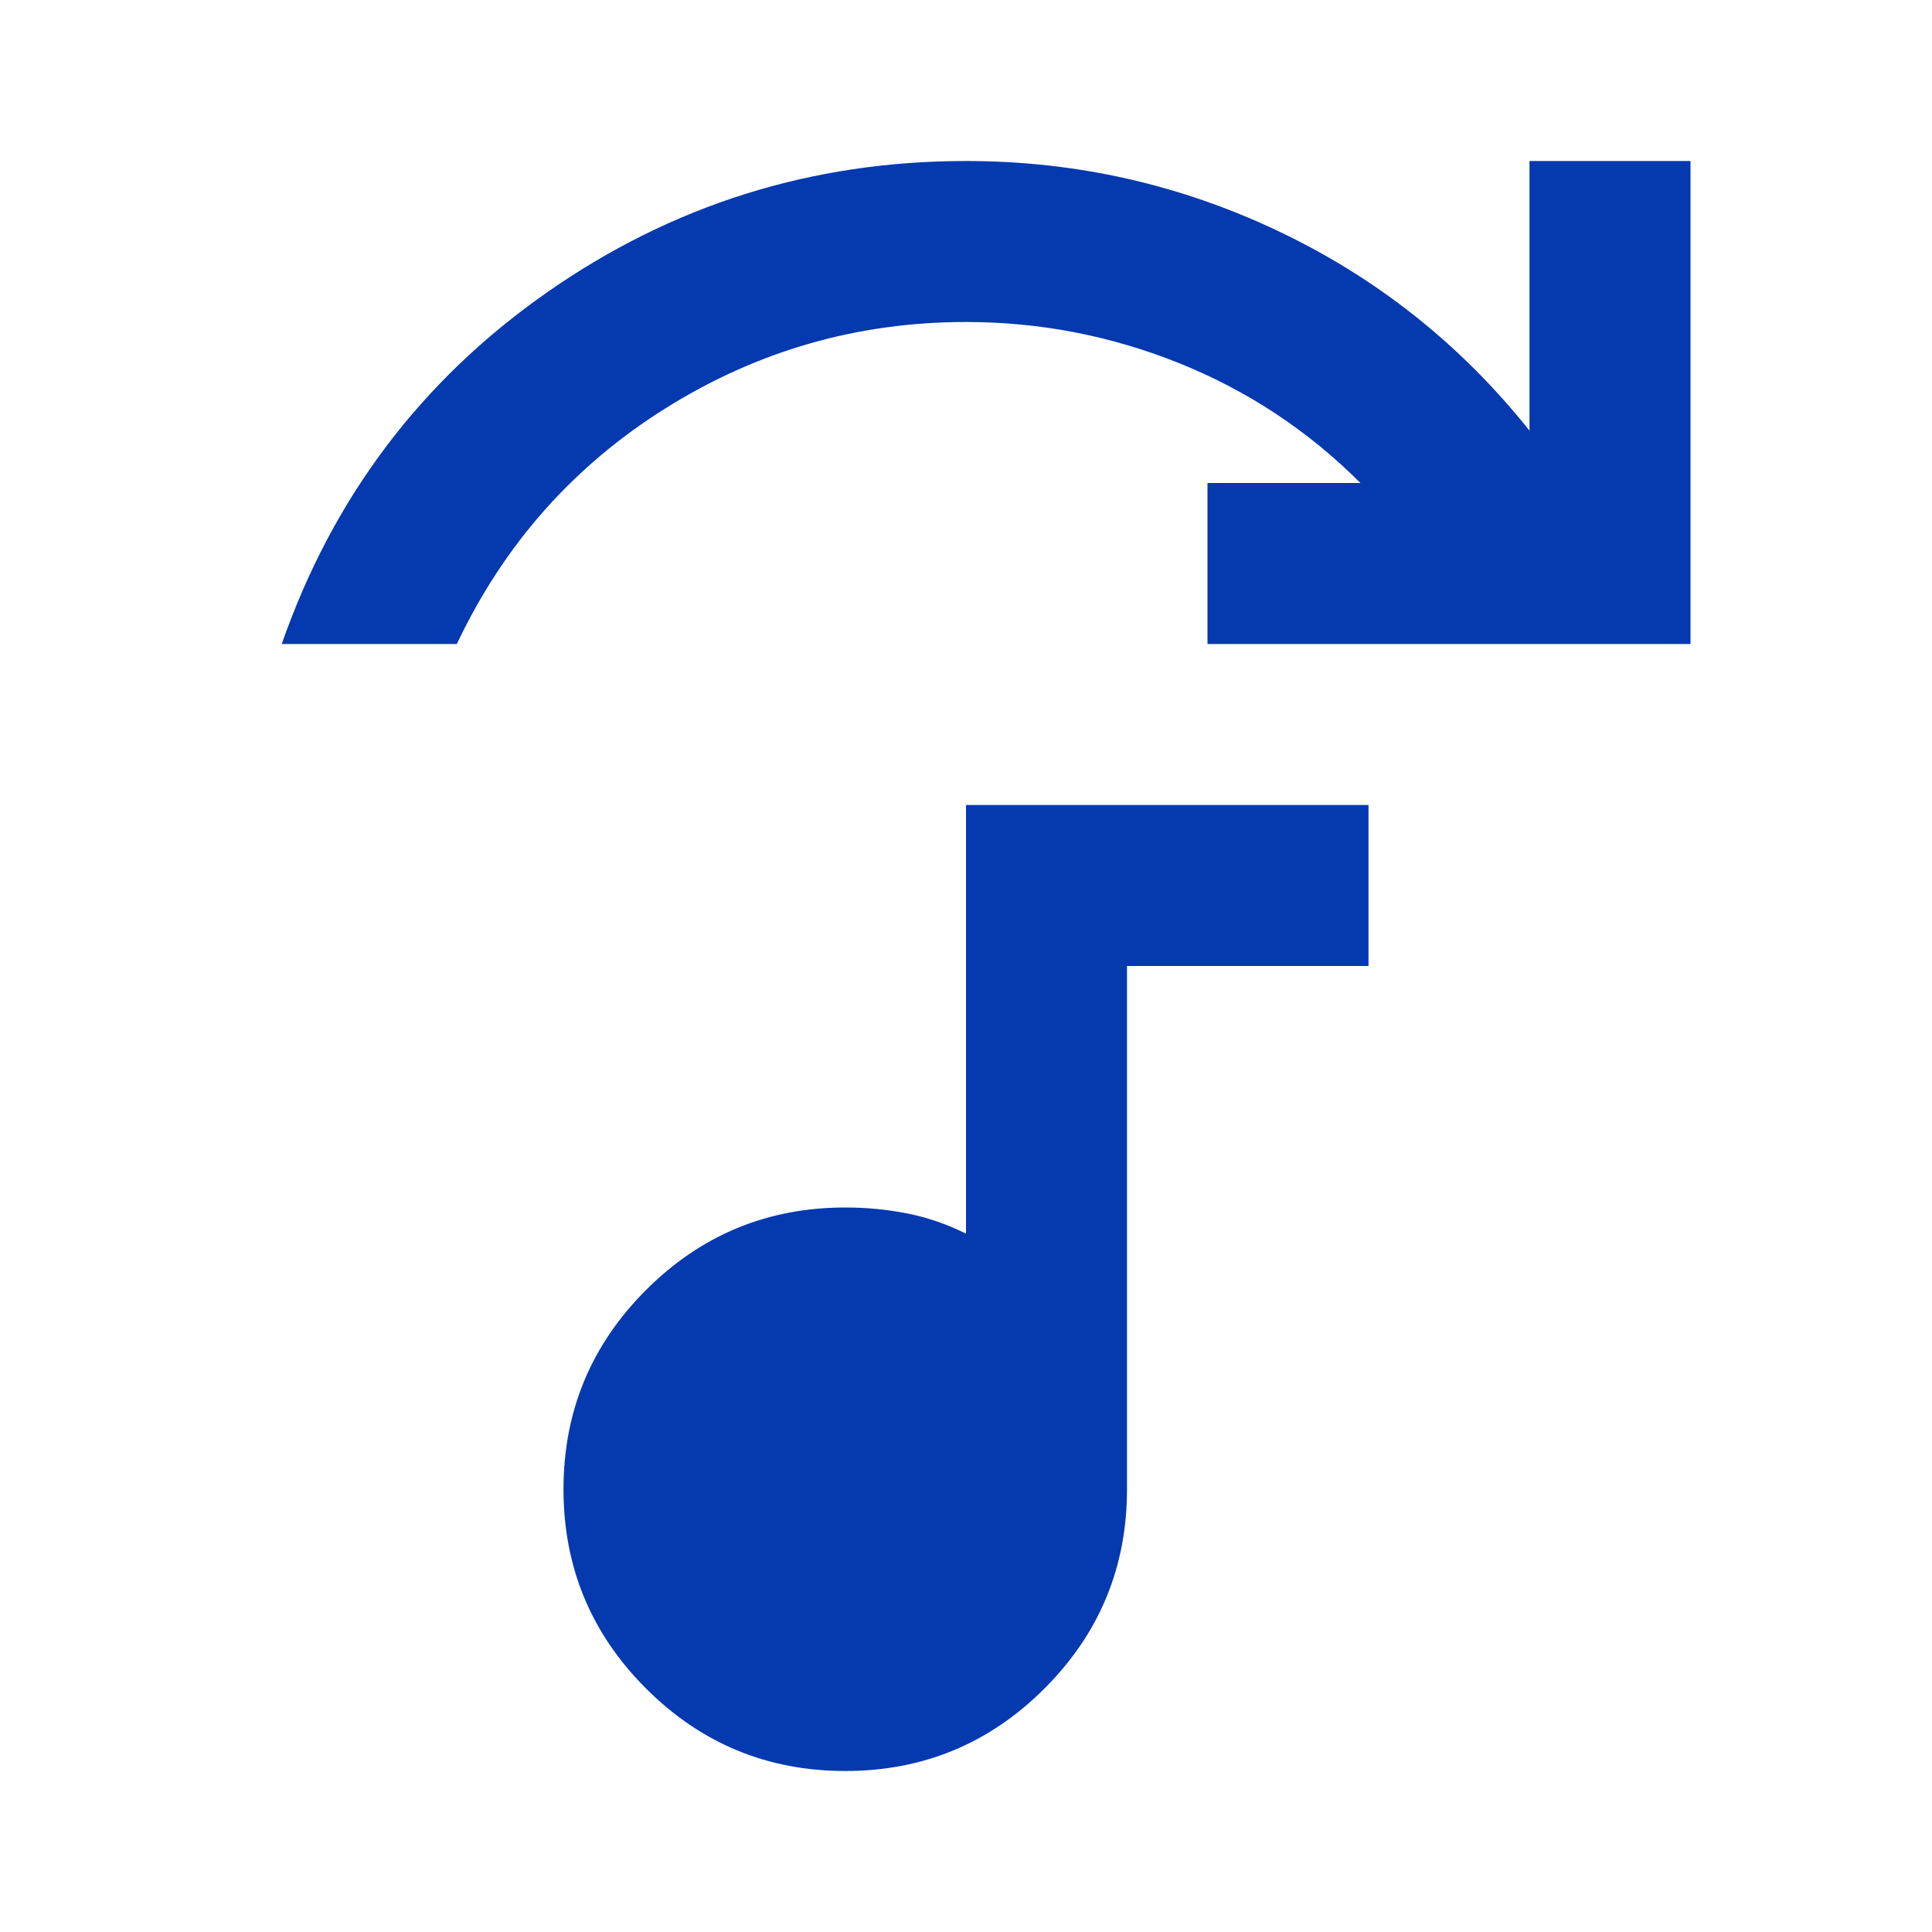
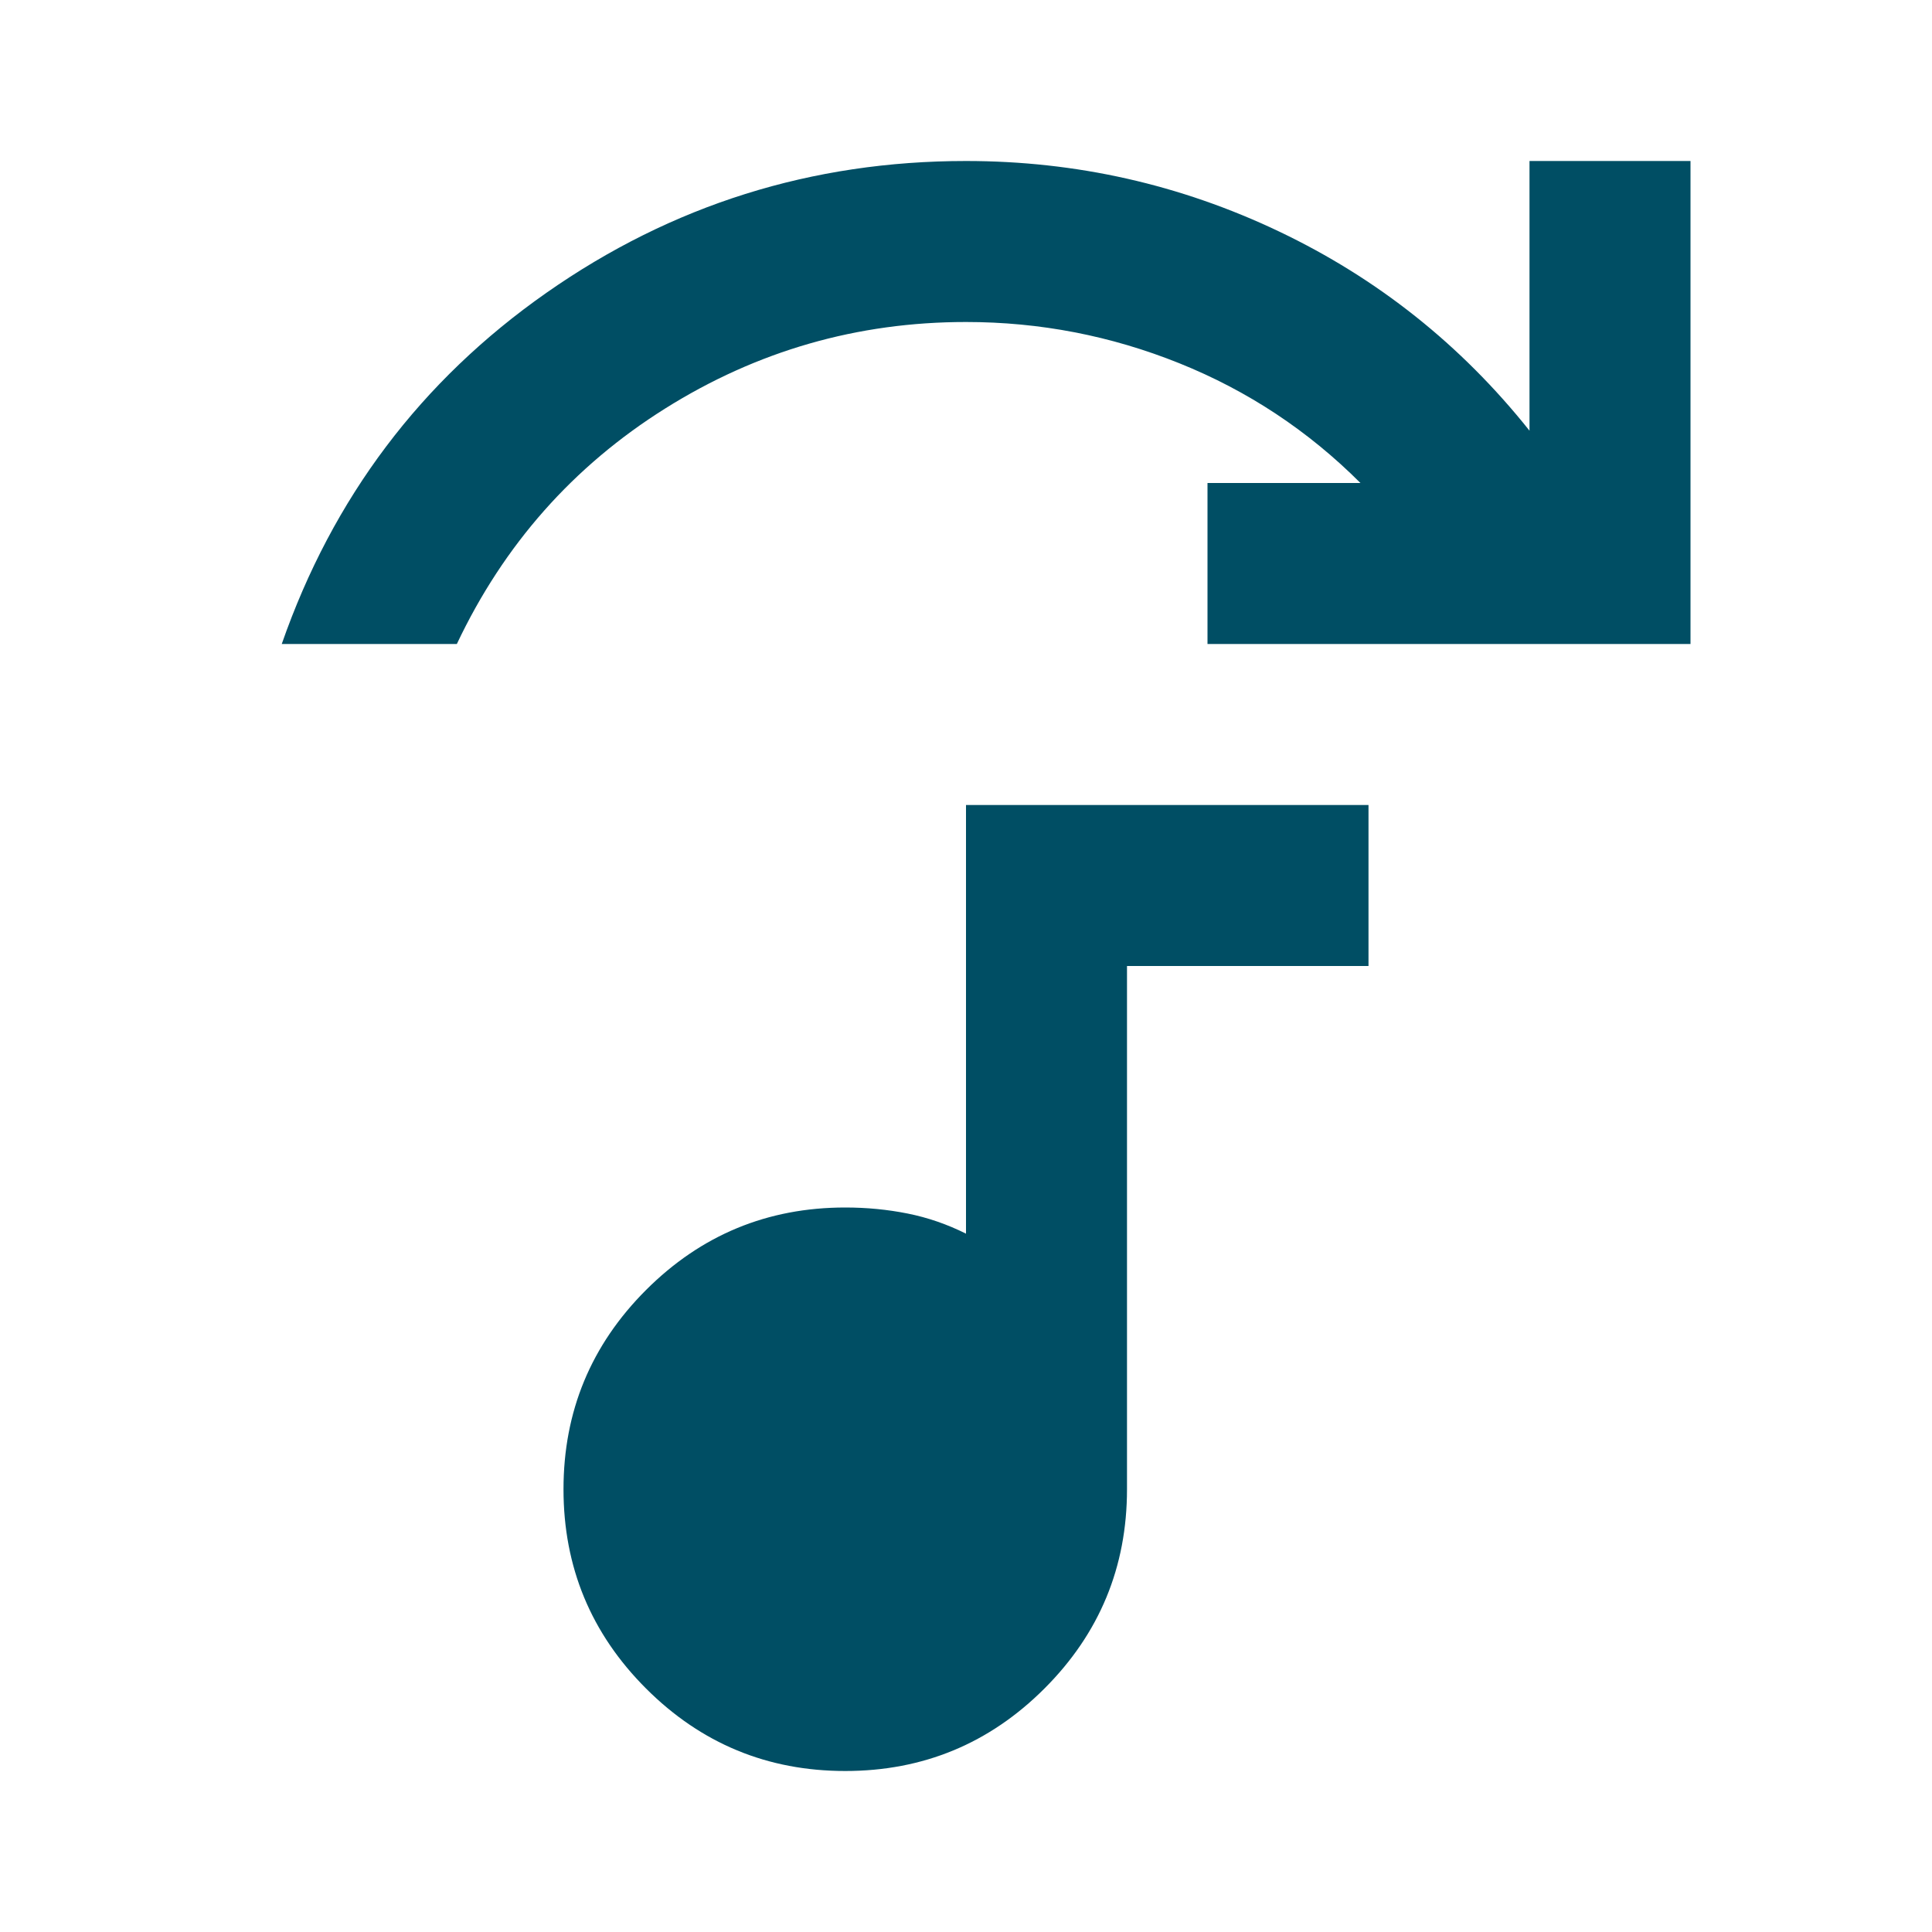
- <svg xmlns="http://www.w3.org/2000/svg" height="24px" viewBox="0 -960 960 960" width="24px" fill="#0439af">
+ <svg xmlns="http://www.w3.org/2000/svg" height="24px" viewBox="0 -960 960 960" width="24px" fill="#004E64">
  <path d="M140-640q38-109 131.5-174.5T480-880q82 0 155.5 35T760-746v-134h80v240H600v-80h76q-39-39-90-59.5T480-800q-81 0-149.5 43T227-640h-87ZM420-80q-58 0-99-41t-41-99q0-58 41-99t99-41q16 0 31 3t29 10v-213h200v80H560v260q0 58-41 99t-99 41Z" />
</svg>
